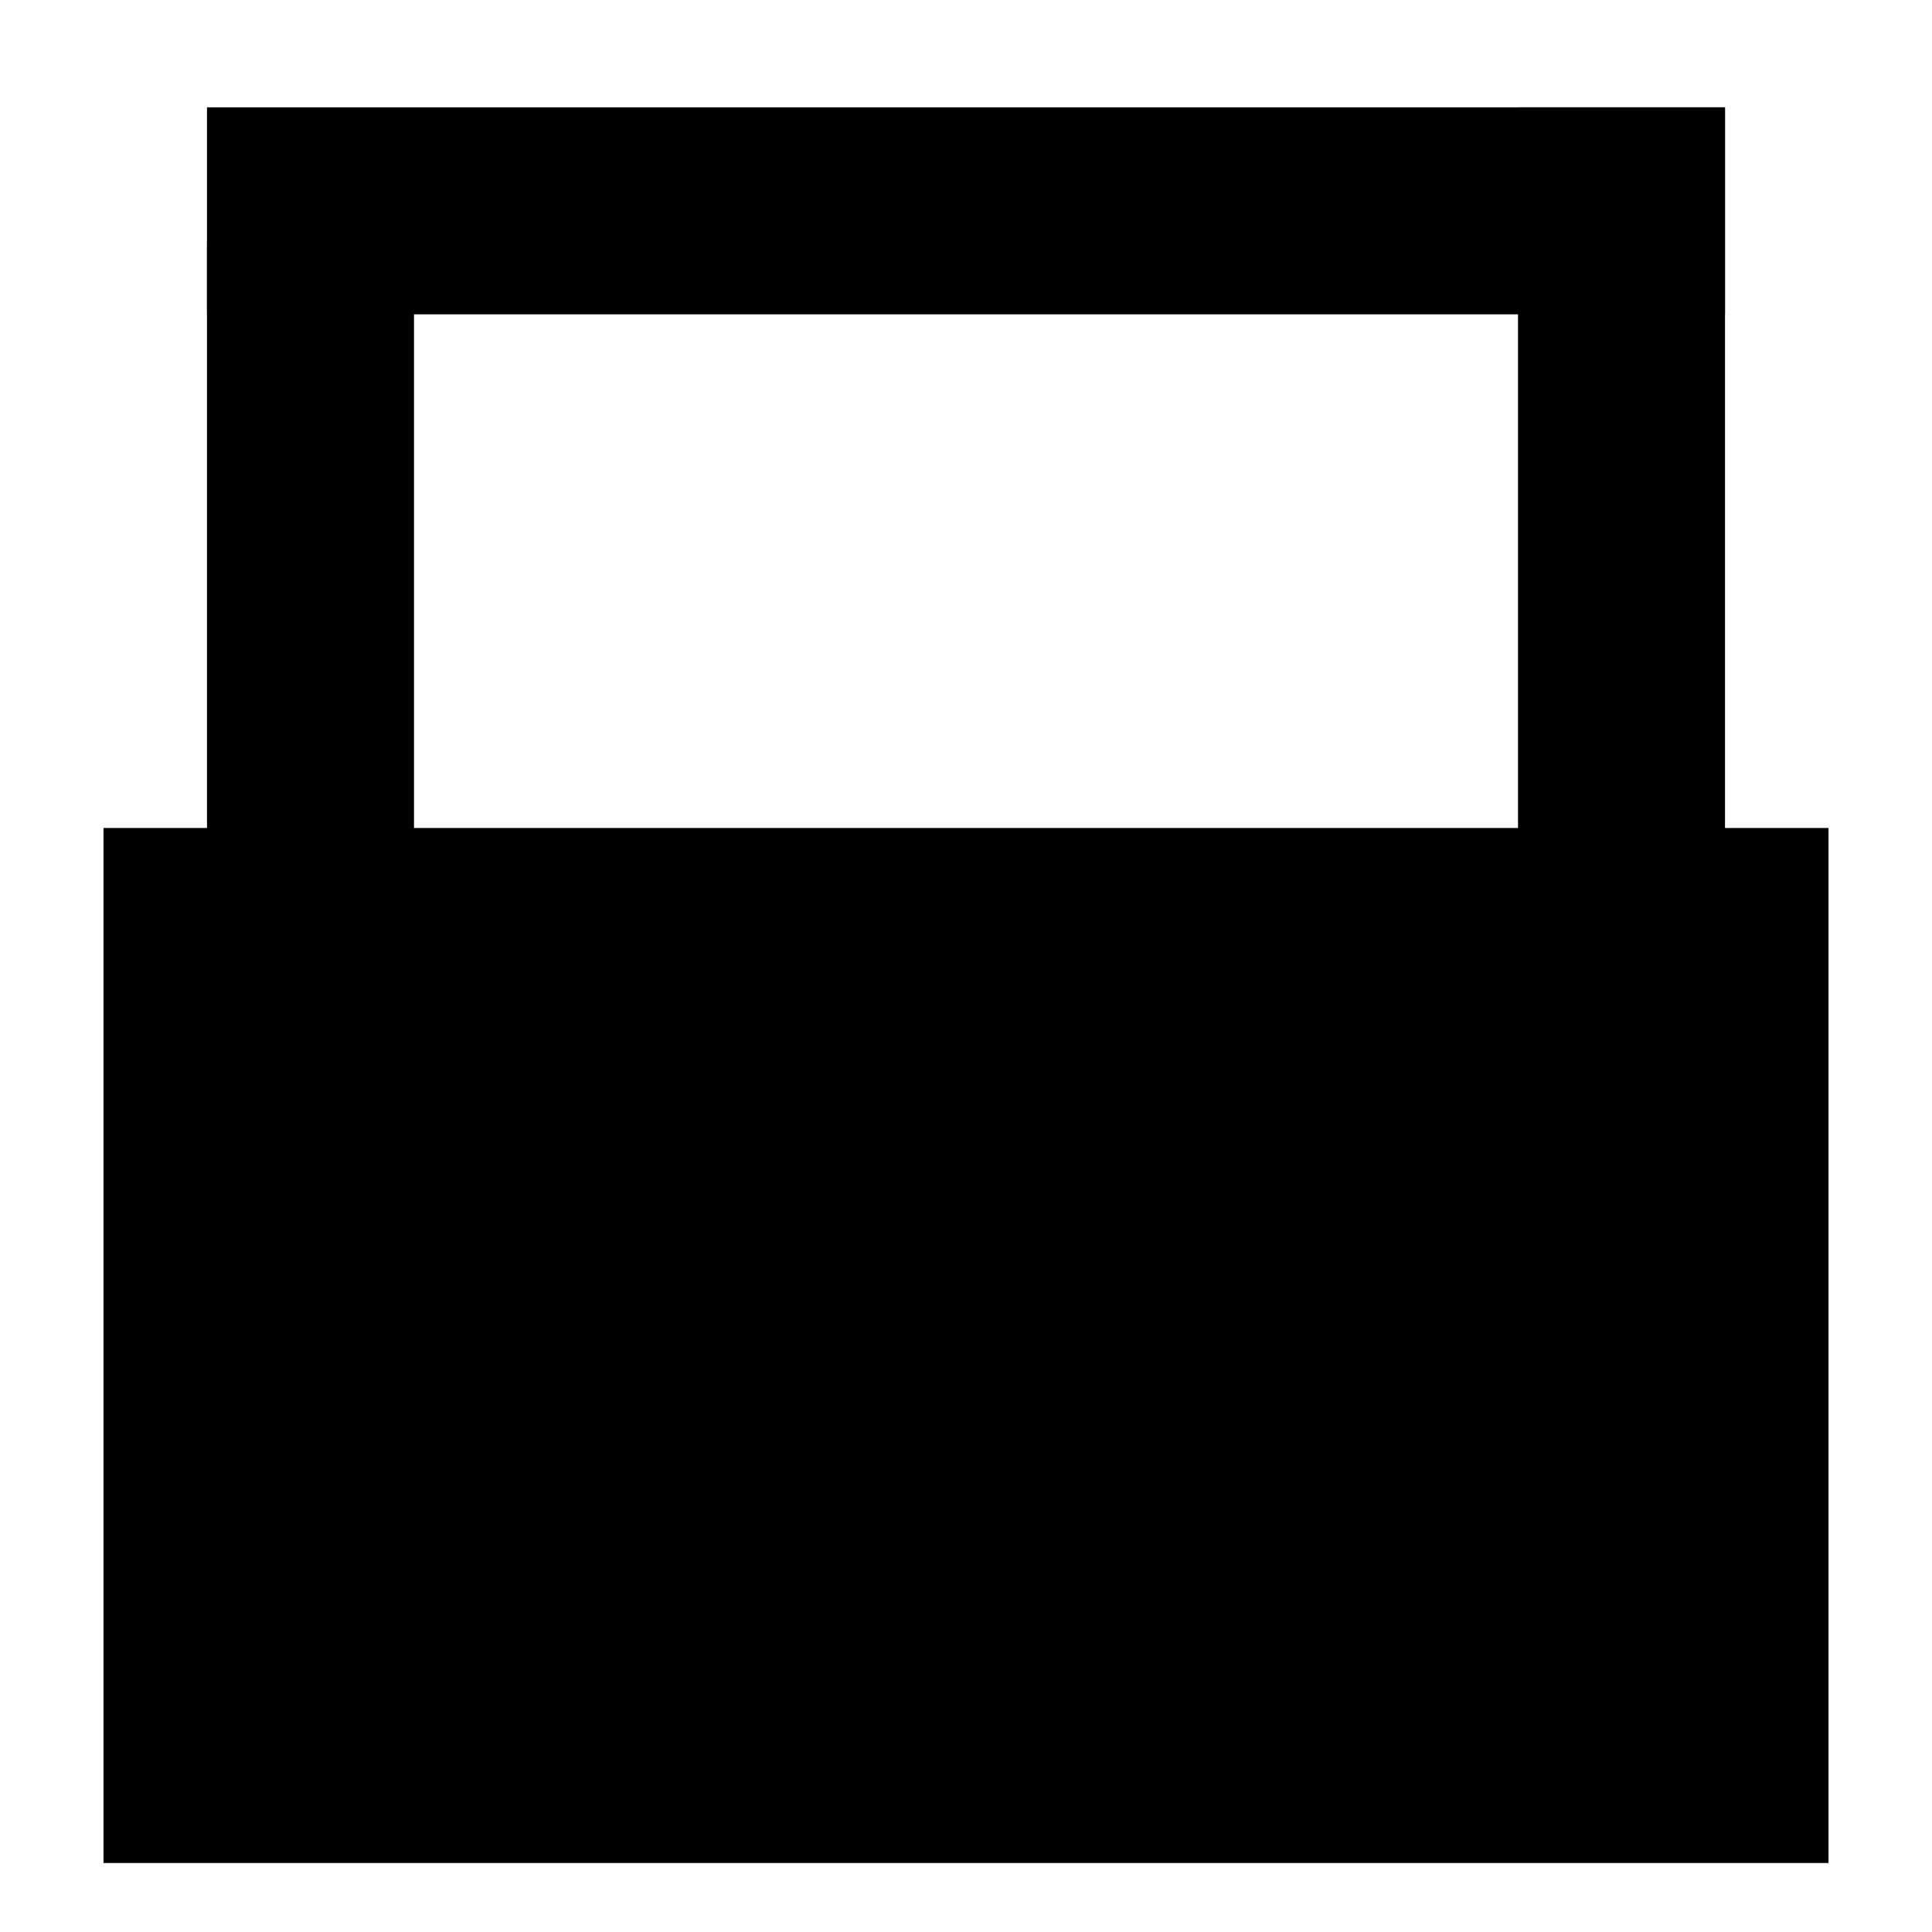
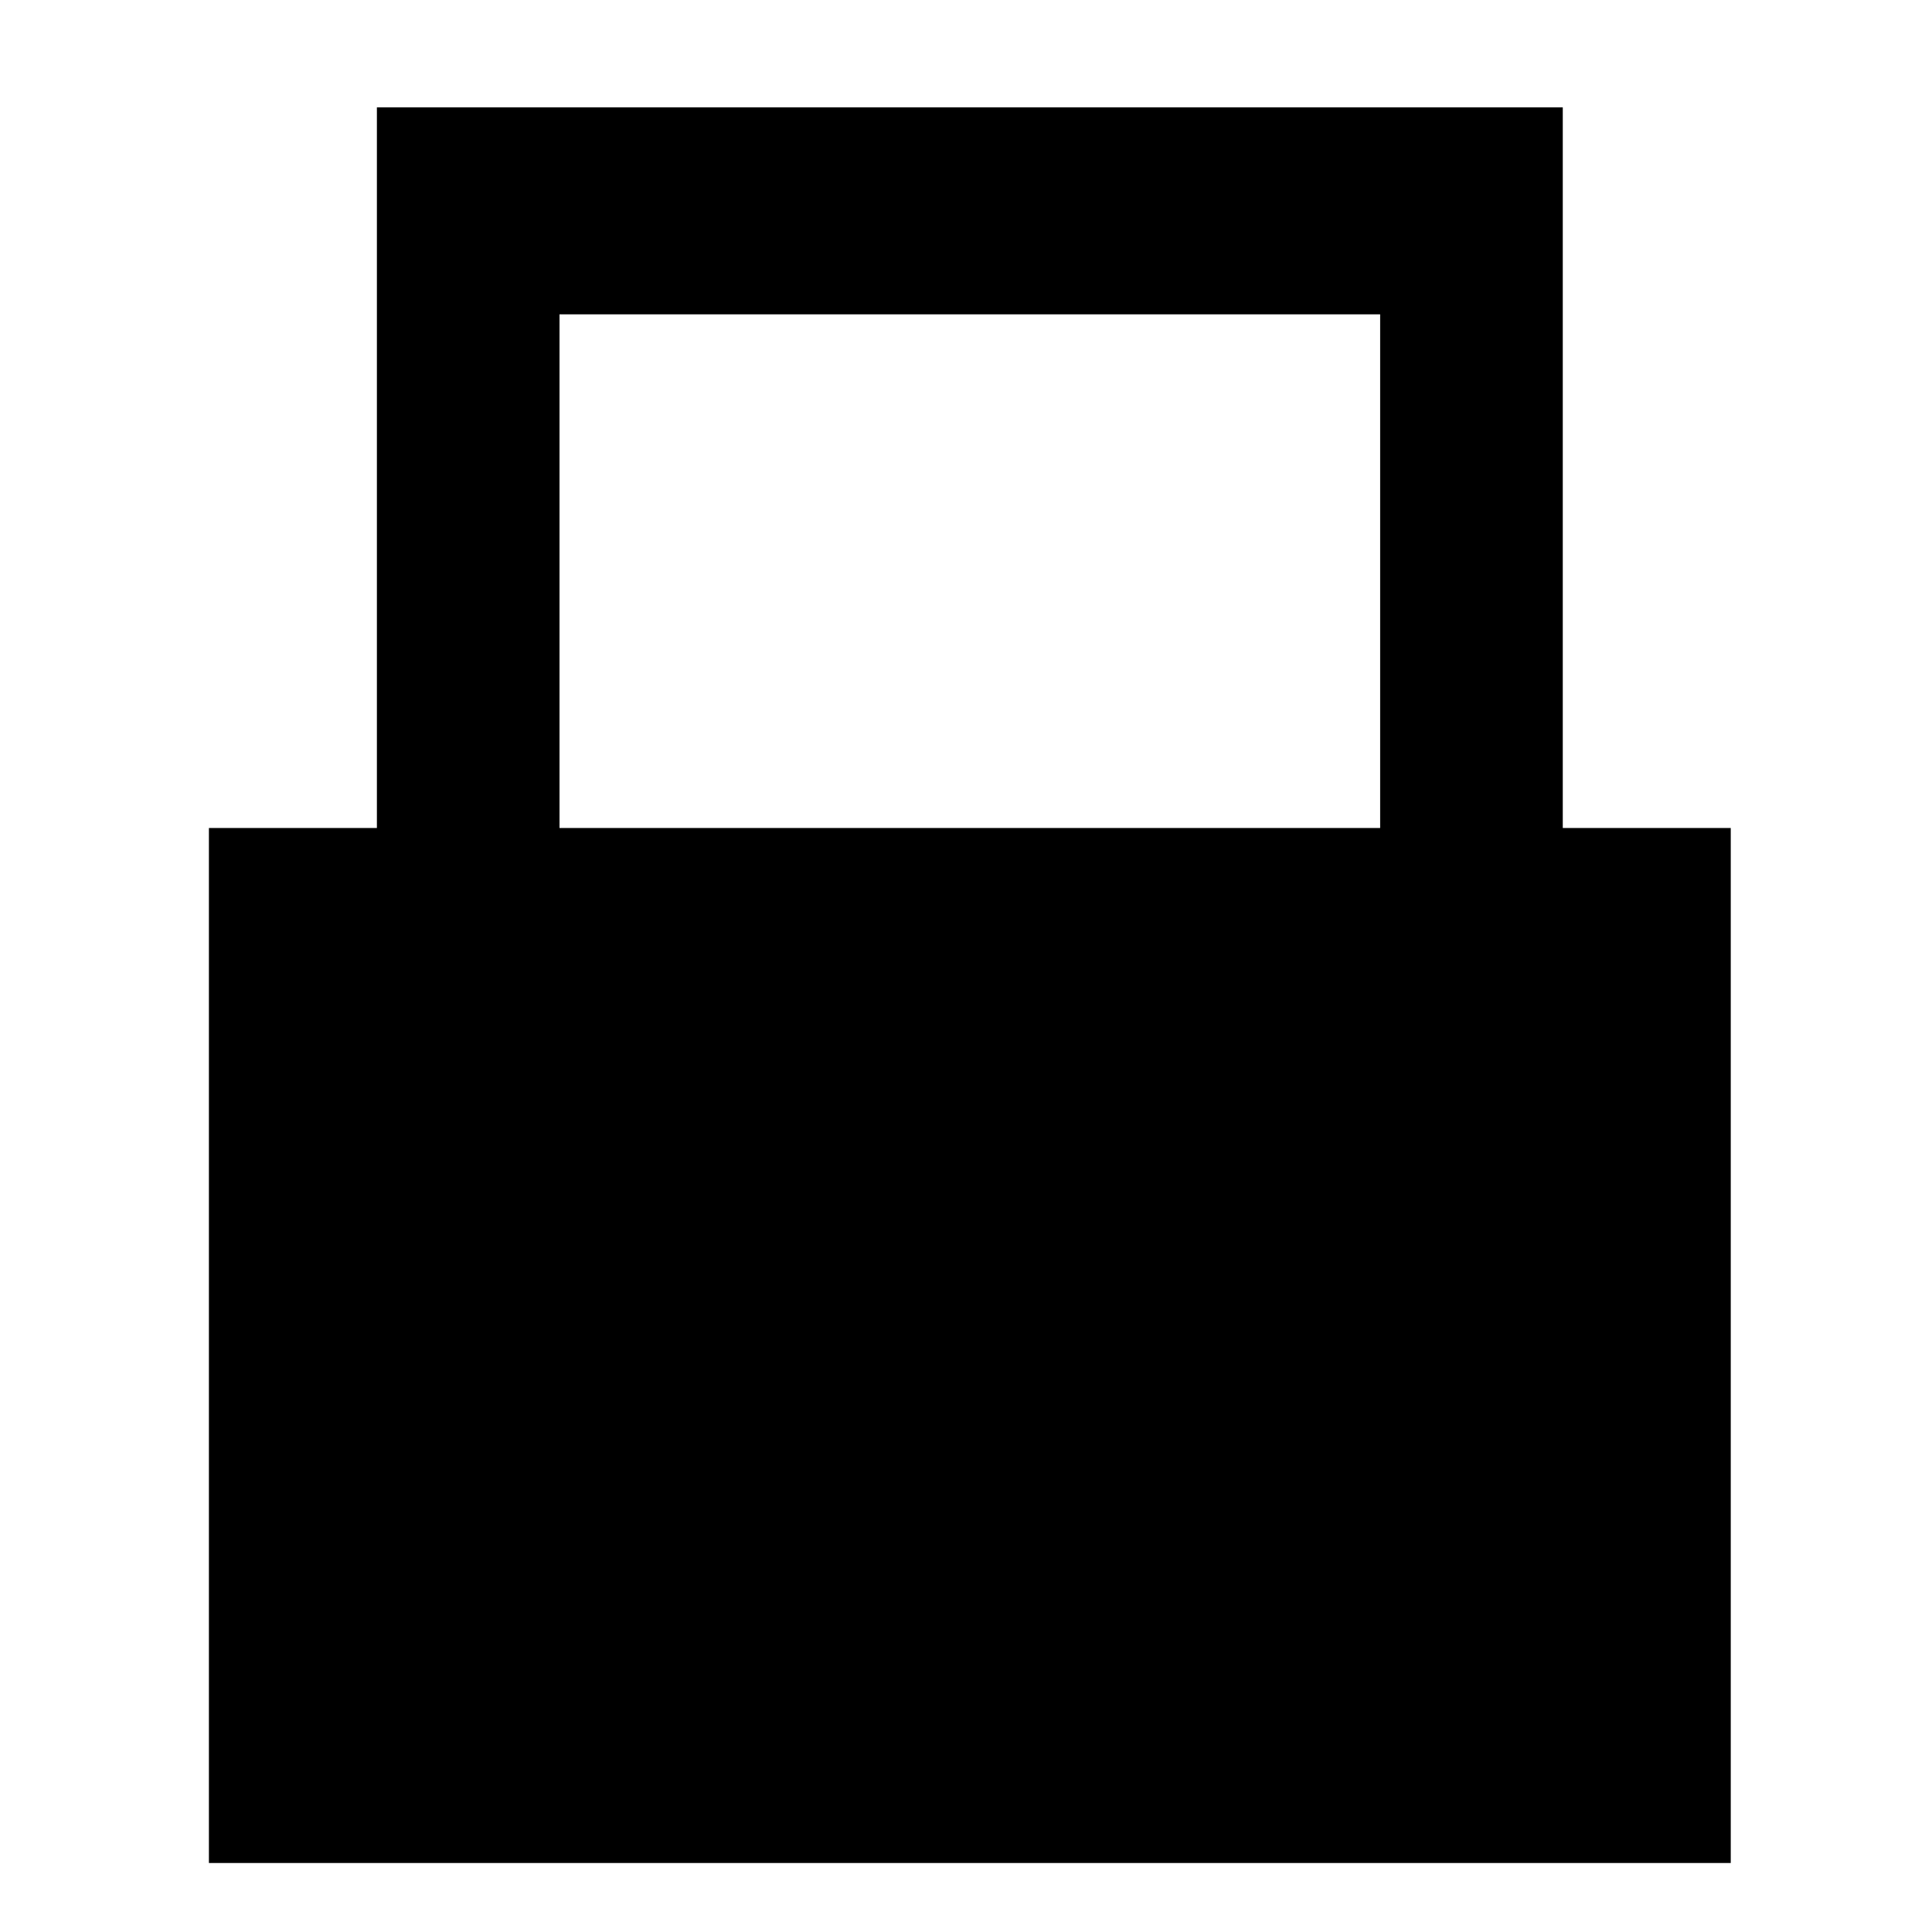
<svg xmlns="http://www.w3.org/2000/svg" version="1.1" id="Layer_1" x="0px" y="0px" width="504px" height="504px" viewBox="0 0 504 504" enable-background="new 0 0 504 504" xml:space="preserve">
-   <rect x="27" y="216" width="450" height="270" />
-   <rect x="54" y="63" width="54" height="171" />
-   <rect x="54" y="28" width="396" height="54" />
-   <rect x="396" y="28" width="54" height="198" />
+   <path d="M407.681,216V82V28H360.04H98.32v35v19v134H54.5v270h397V216H407.681z M145.96,82h214.08v134H145.96V82z" />
</svg>
